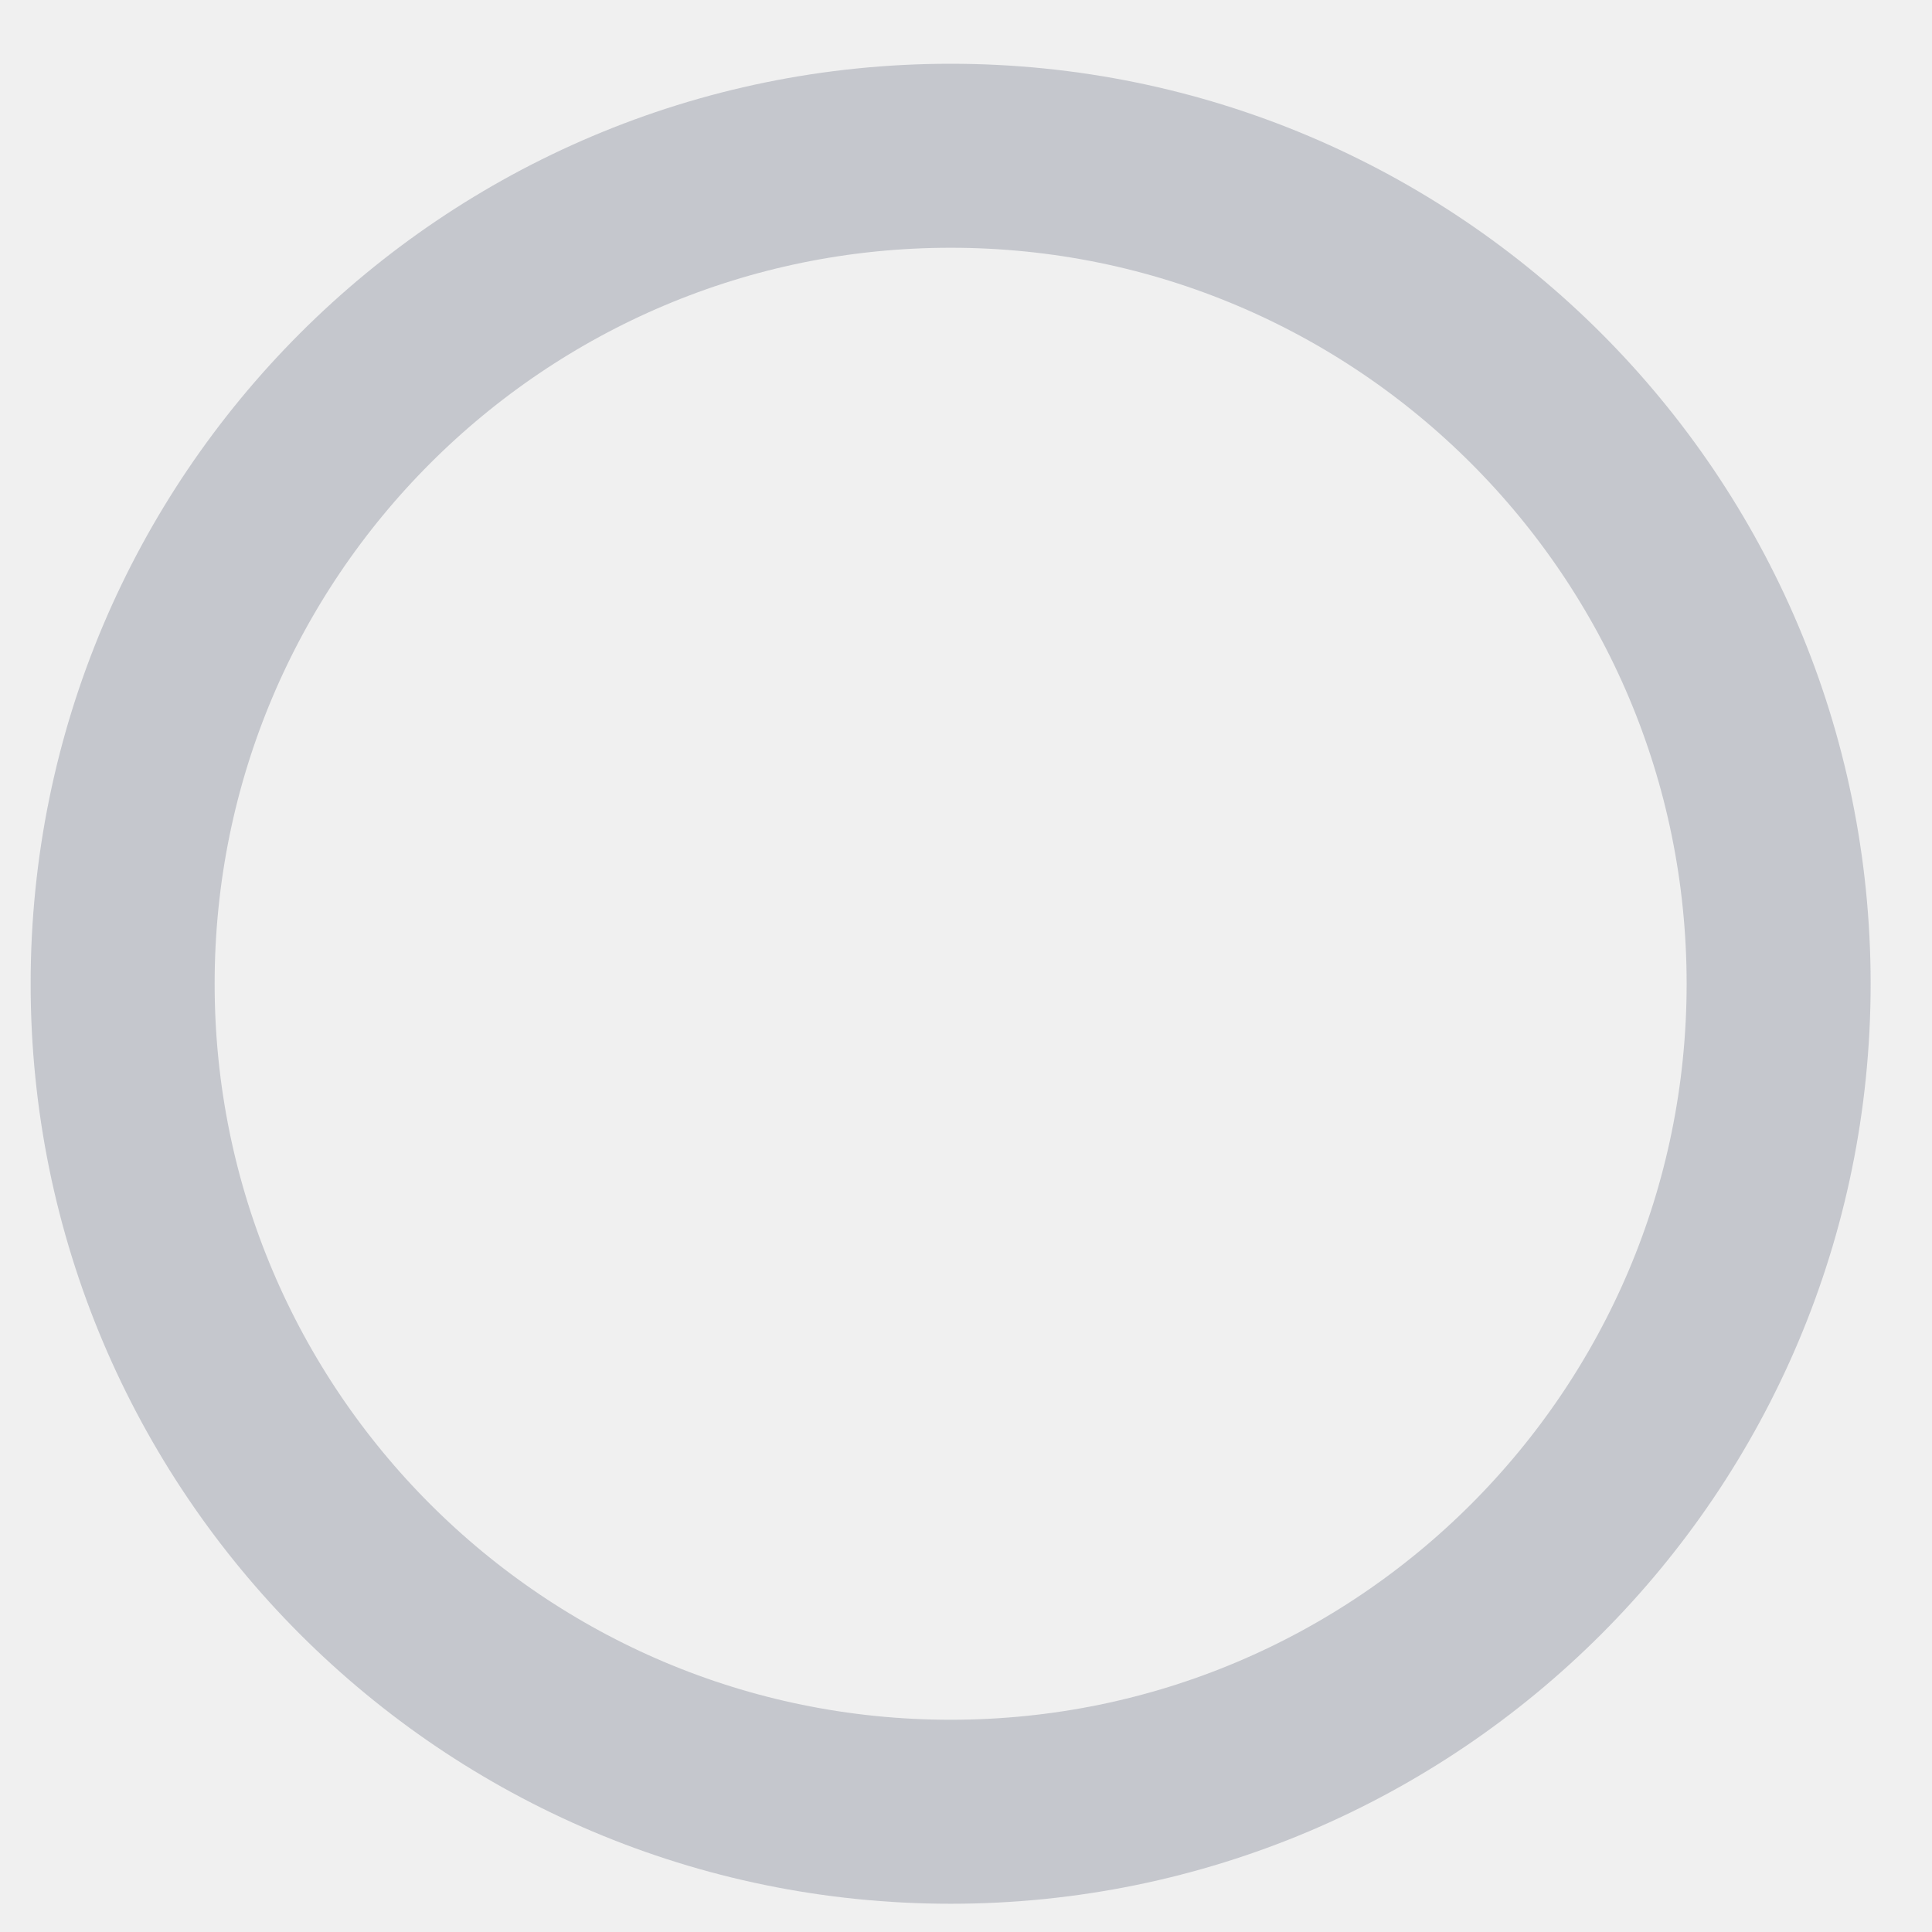
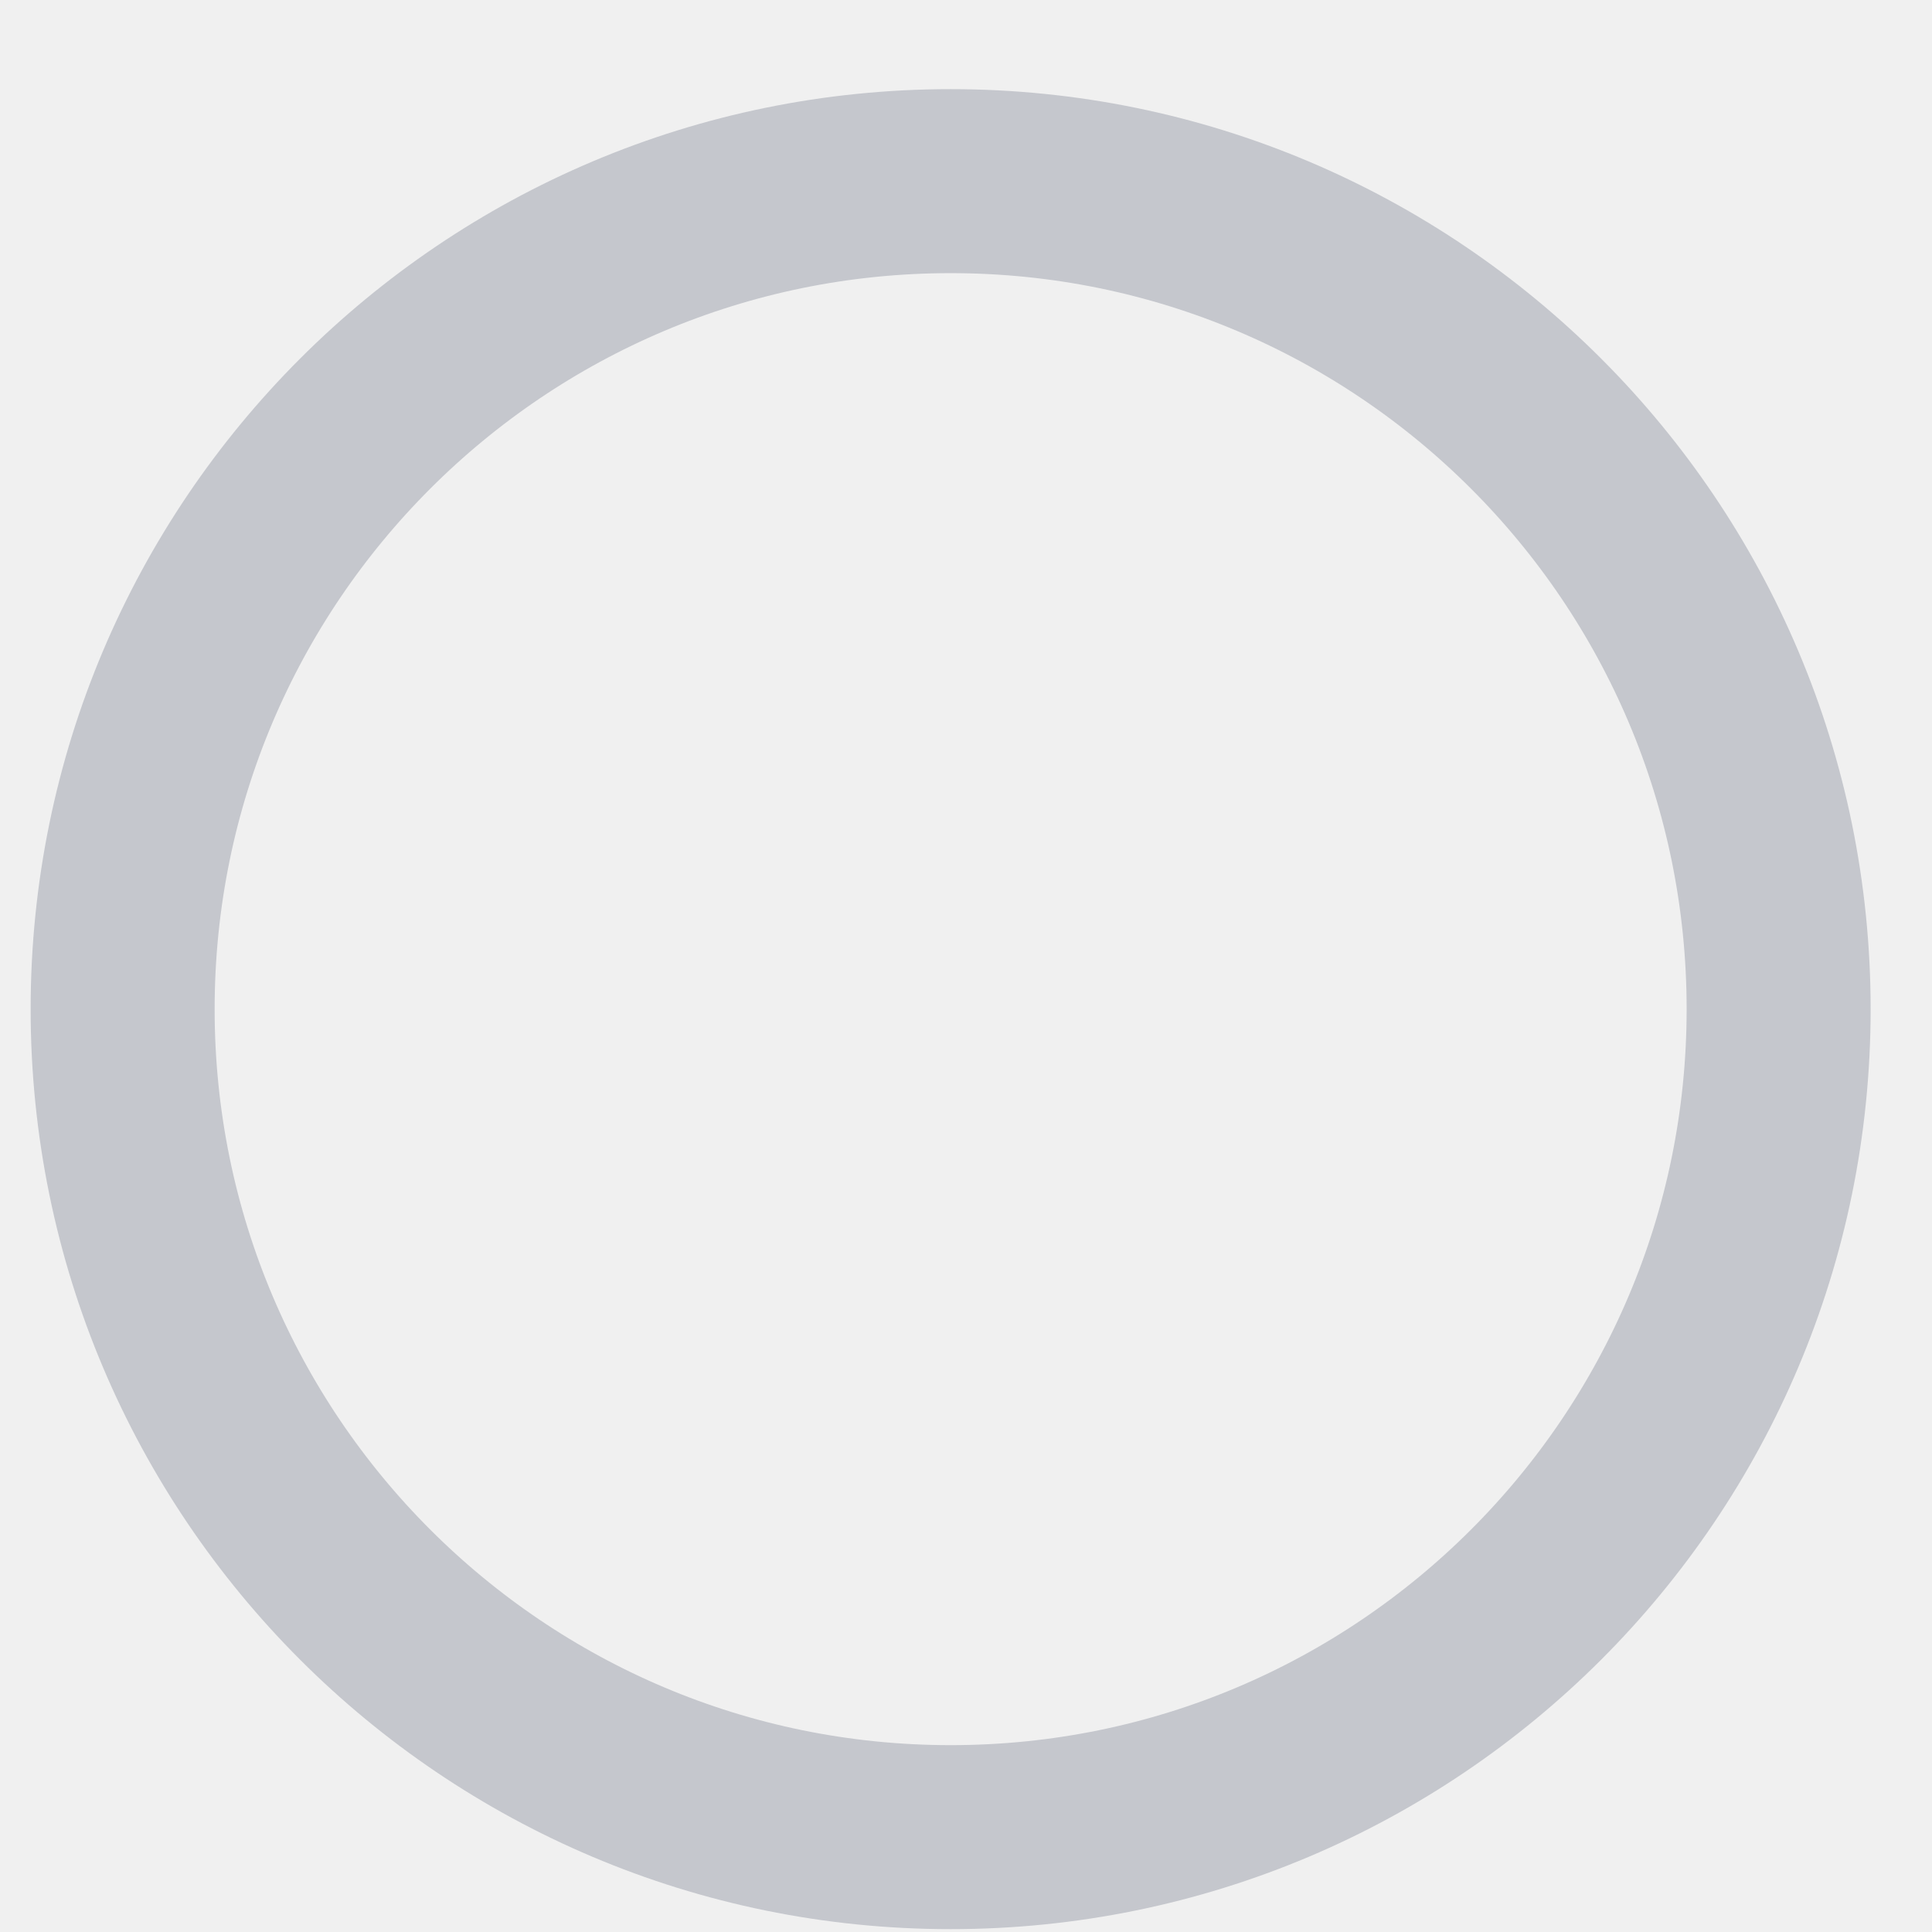
<svg xmlns="http://www.w3.org/2000/svg" width="21" height="21" viewBox="0 0 21 21" fill="none">
  <g clip-path="url(#clip0_206_260)">
-     <circle cx="10.333" cy="10.693" r="9" stroke="#C5C7CD" stroke-width="2" />
+     <circle cx="10.333" cy="10.969" r="9" stroke="#C5C7CD" stroke-width="2" />
  </g>
  <defs>
    <clipPath id="clip0_206_260">
-       <rect width="20" height="20" fill="white" transform="translate(0.333252 0.692932)" />
+       <rect width="20" height="20" fill="white" transform="translate(0.333252 0.969055)" />
    </clipPath>
  </defs>
</svg>
